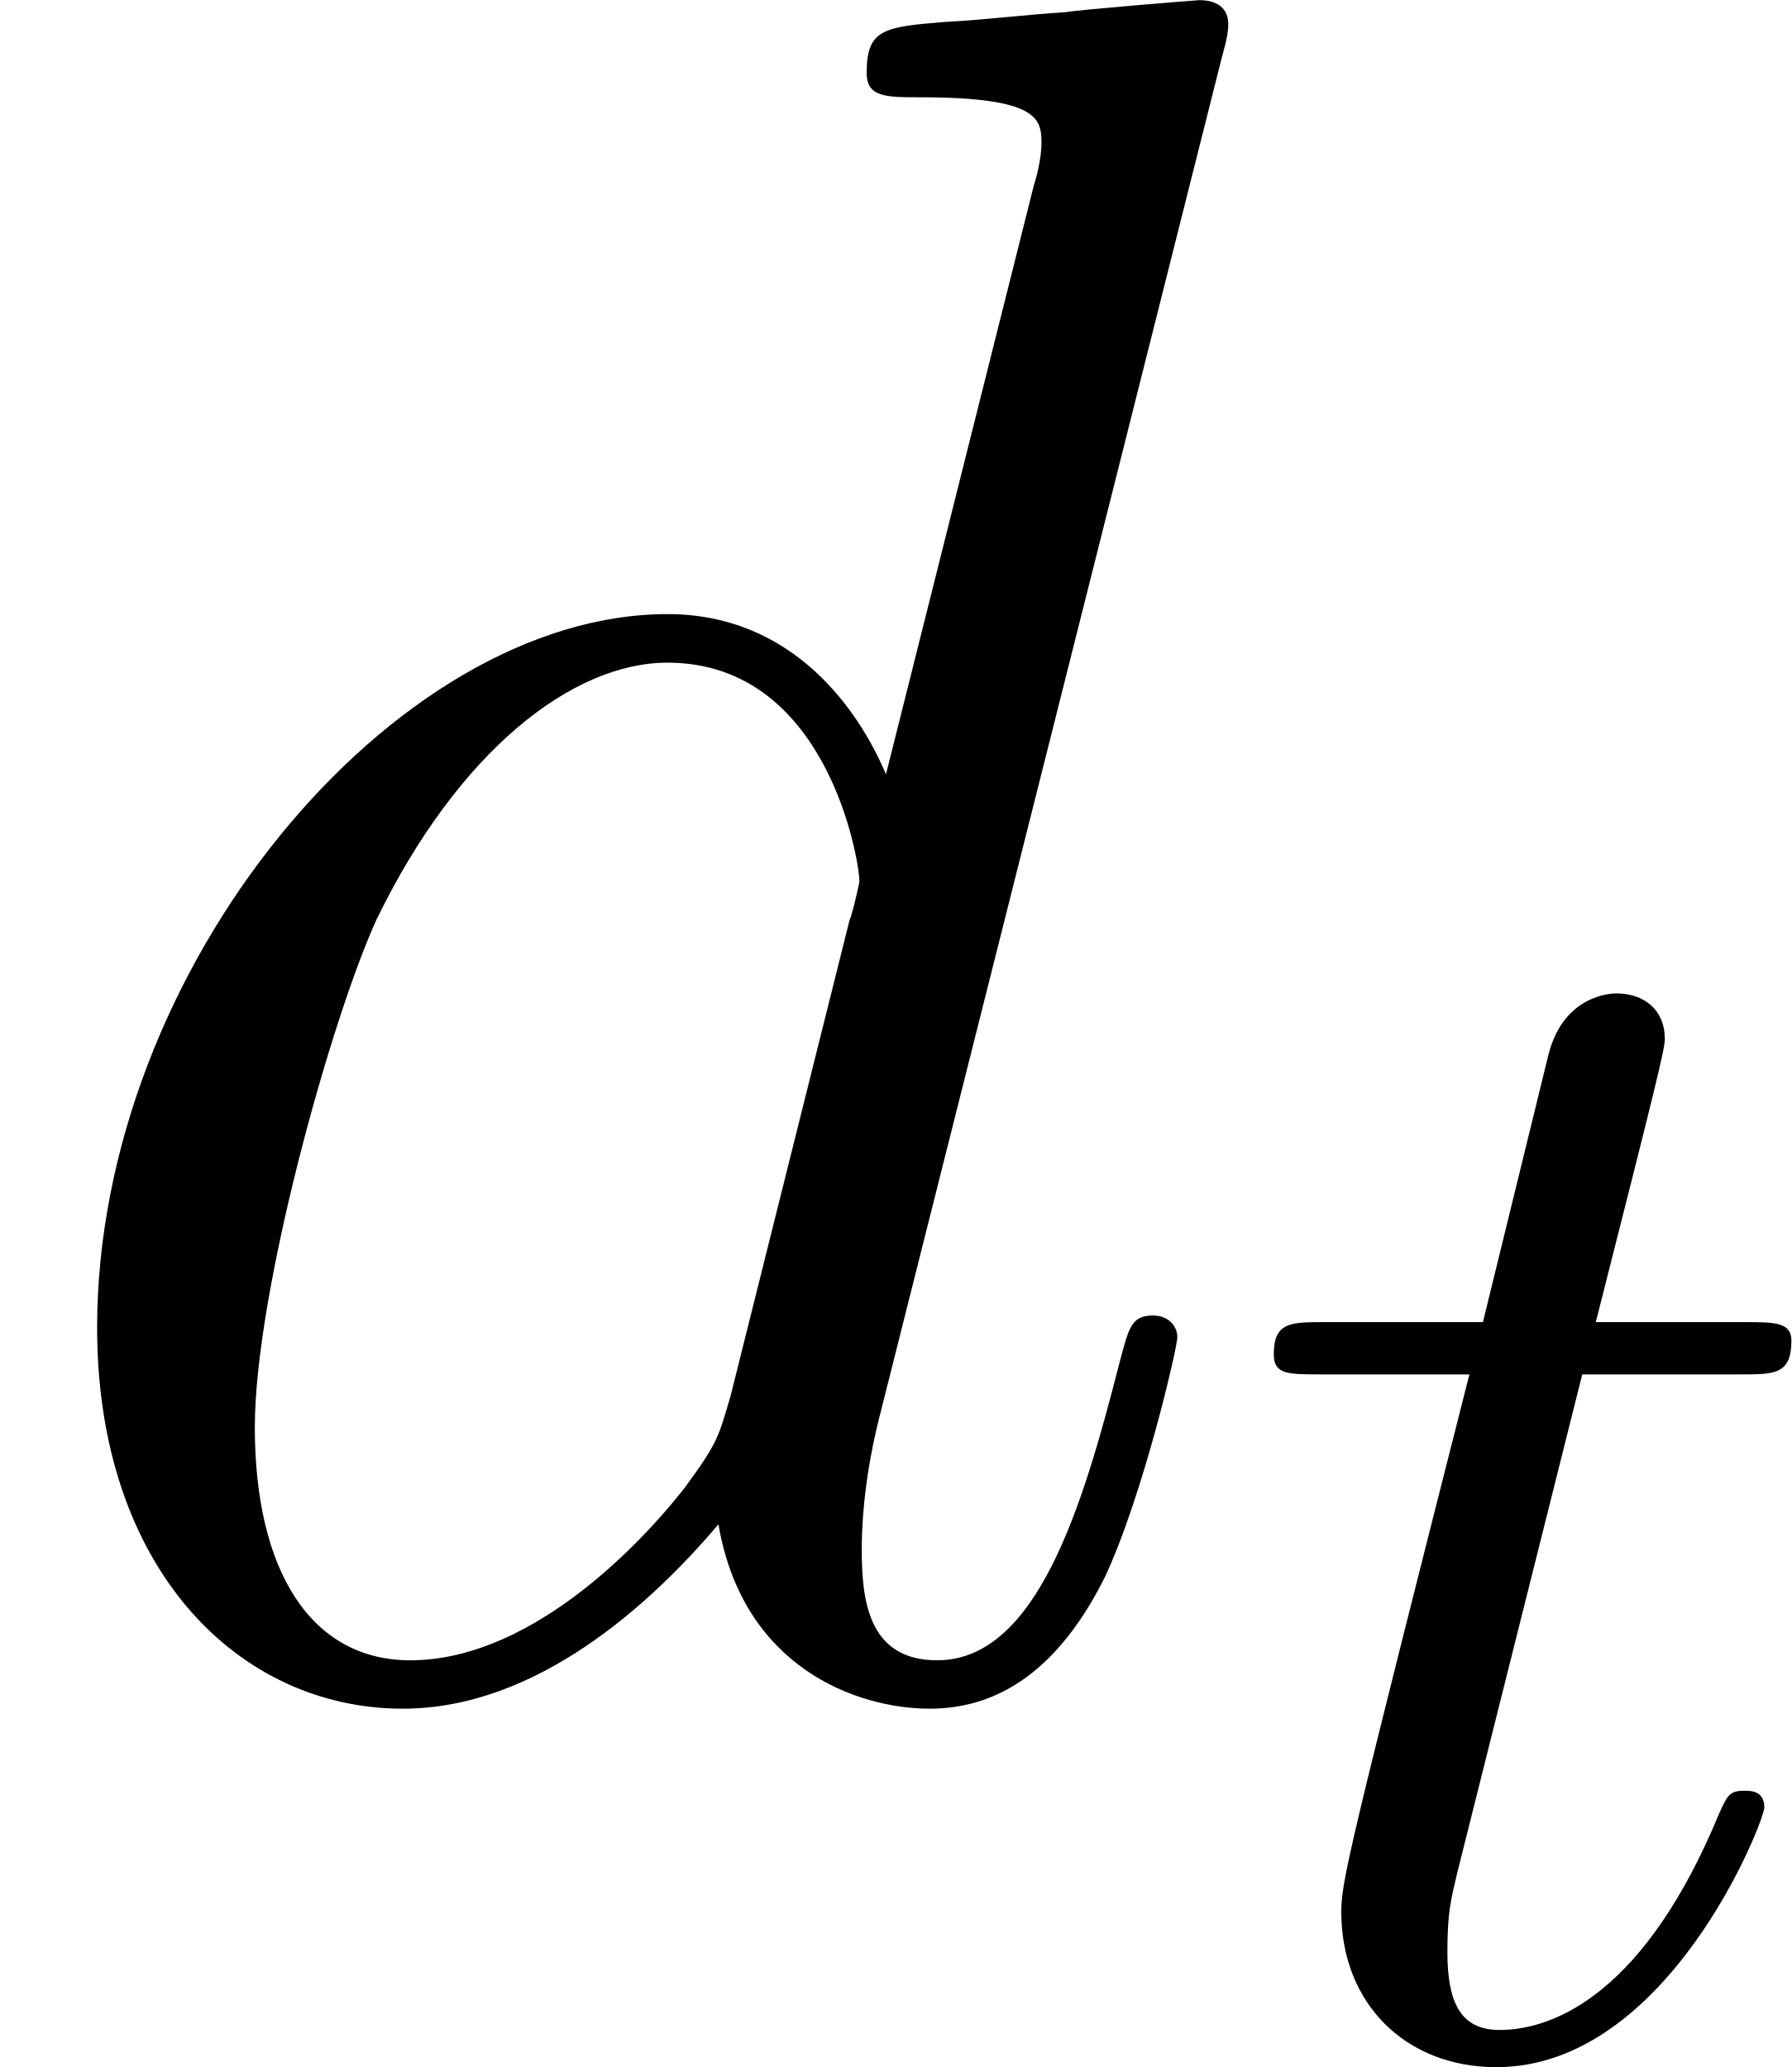
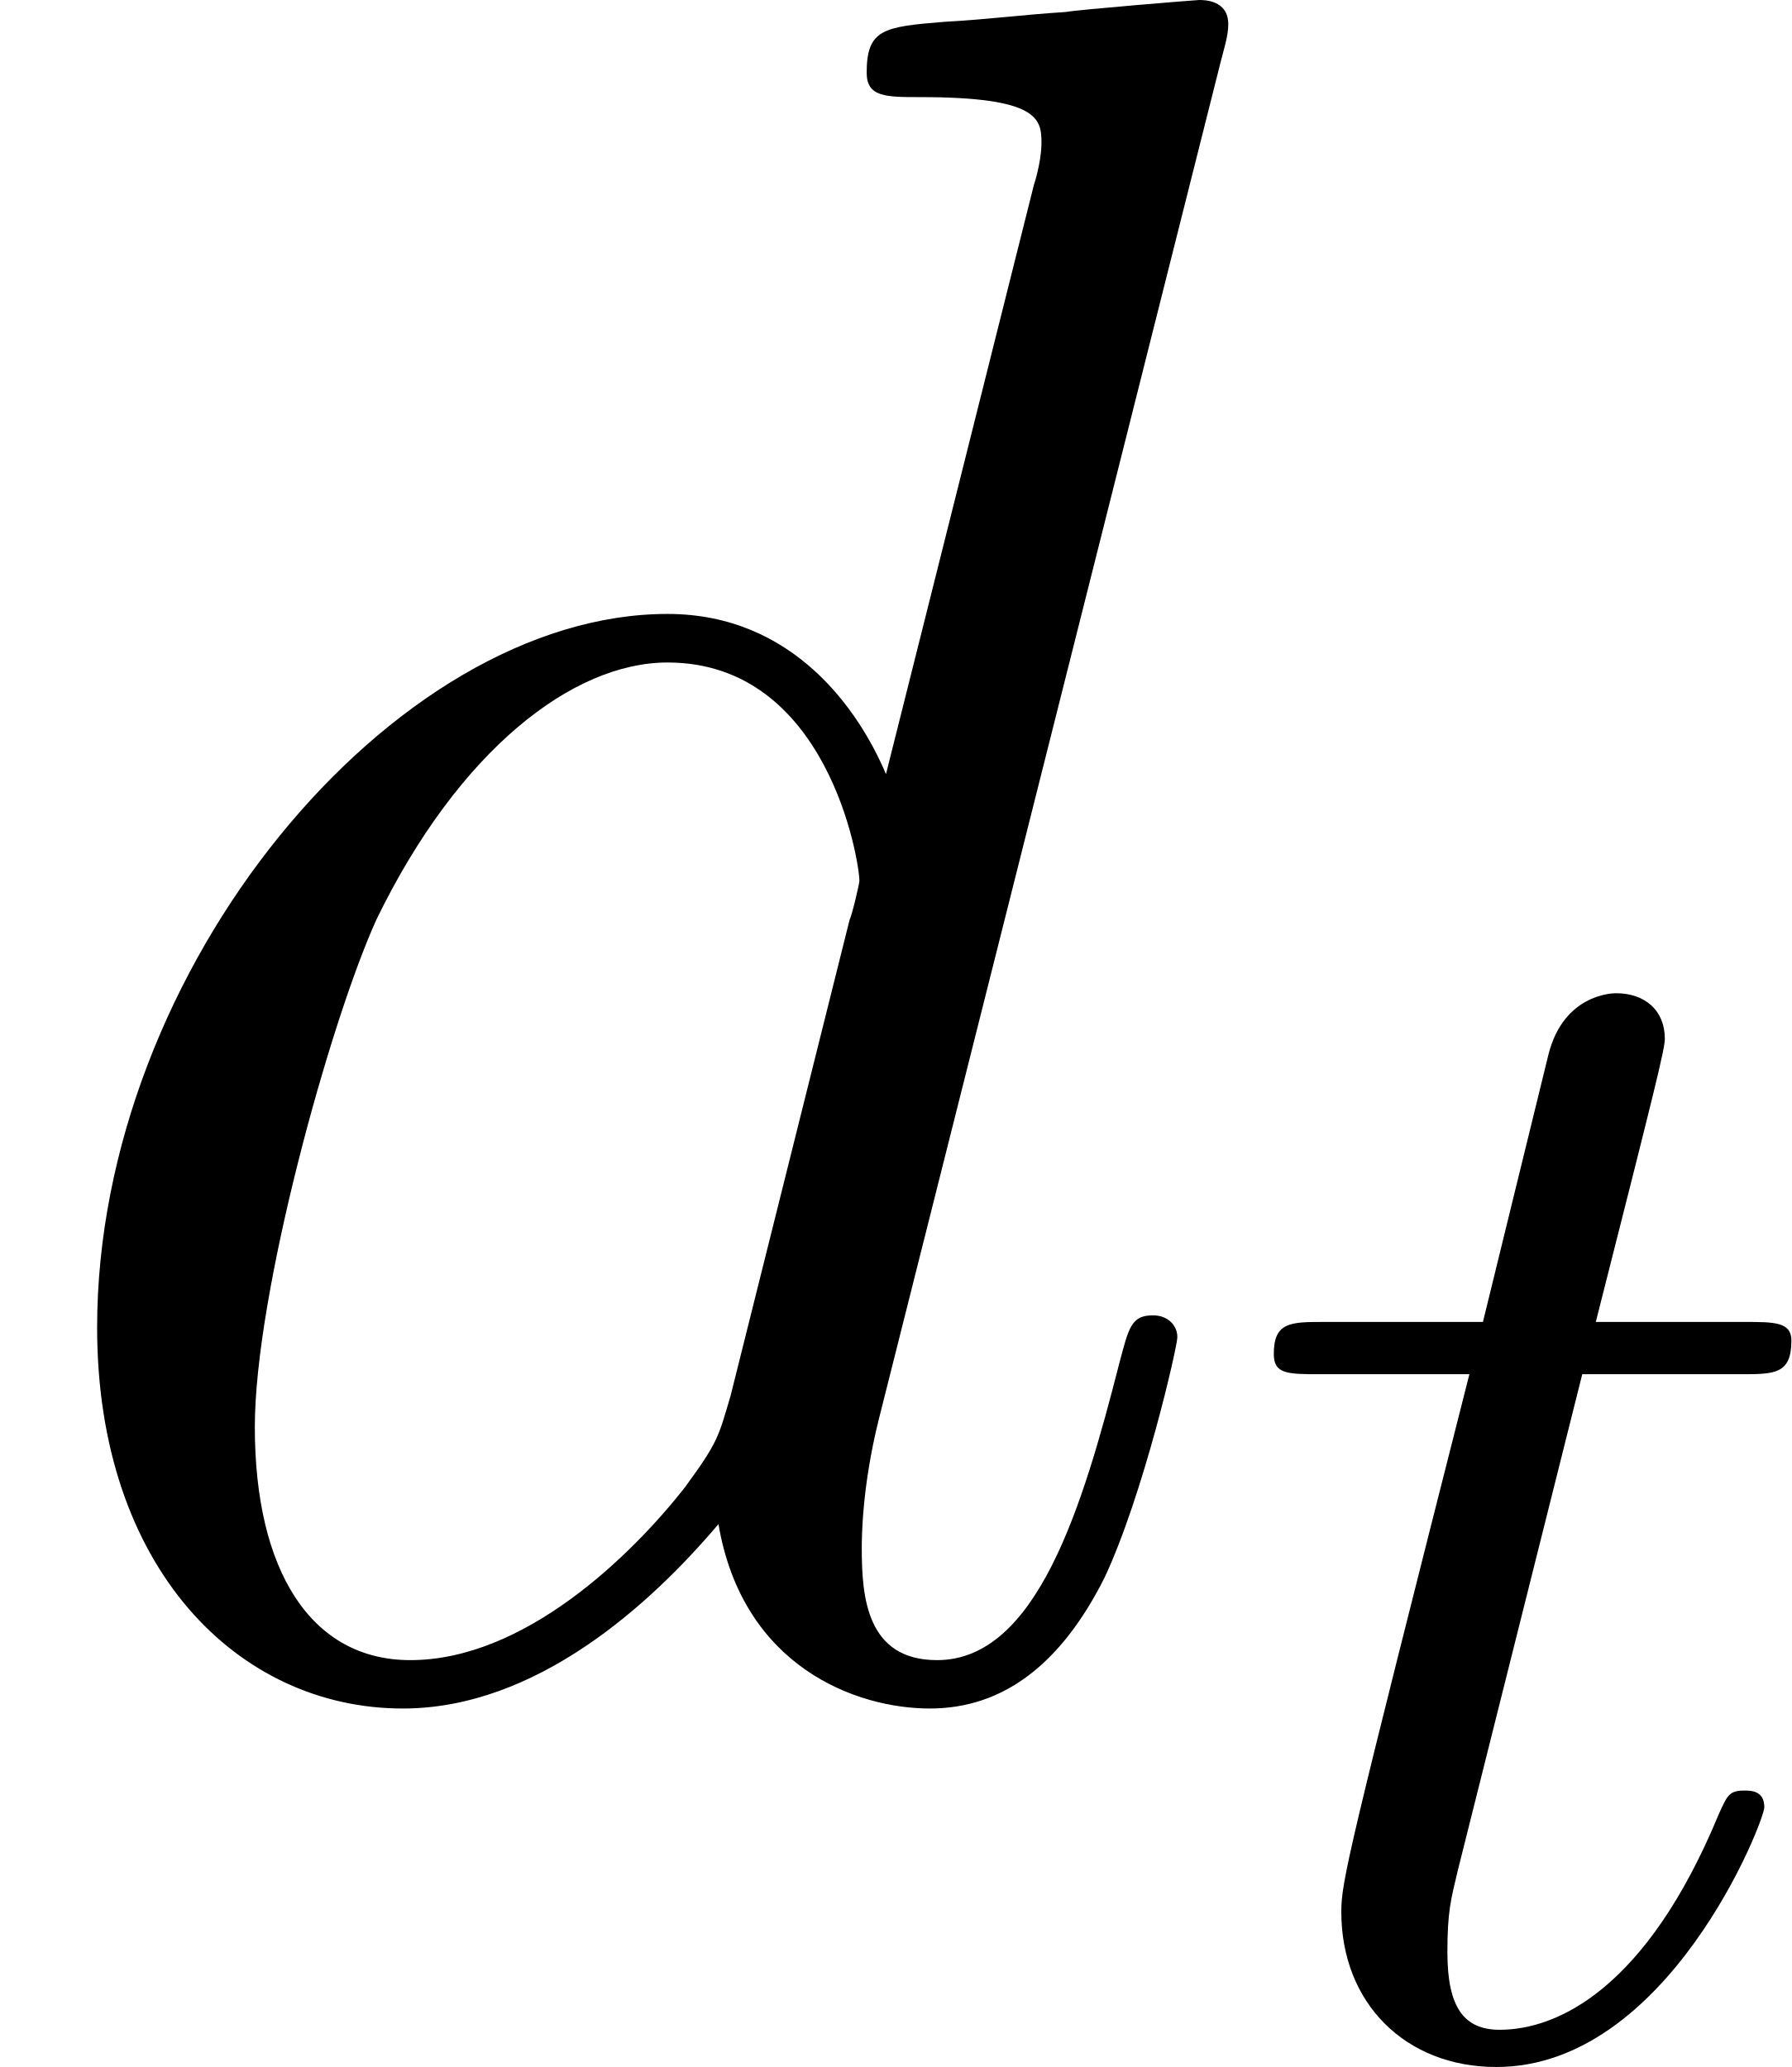
- <svg xmlns="http://www.w3.org/2000/svg" xmlns:xlink="http://www.w3.org/1999/xlink" version="1.1" width="10.587pt" height="12.218pt" viewBox="26.773 .156 10.587 12.218">
+ <svg xmlns="http://www.w3.org/2000/svg" xmlns:xlink="http://www.w3.org/1999/xlink" version="1.1" width="10.587pt" height="12.218pt" viewBox="26.773 592.336 10.587 12.218">
  <defs>
-     <path id="g25-116" d="M2.052-3.985H2.989C3.188-3.985 3.288-3.985 3.288-4.184C3.288-4.294 3.188-4.294 3.009-4.294H2.132C2.491-5.709 2.54-5.908 2.54-5.968C2.54-6.137 2.421-6.237 2.252-6.237C2.222-6.237 1.943-6.227 1.853-5.878L1.465-4.294H.528C.329-4.294 .229-4.294 .229-4.105C.229-3.985 .309-3.985 .508-3.985H1.385C.667-1.156 .628-.986 .628-.807C.628-.269 1.006 .11 1.544 .11C2.56 .11 3.128-1.345 3.128-1.425C3.128-1.524 3.049-1.524 3.009-1.524C2.919-1.524 2.909-1.494 2.859-1.385C2.431-.349 1.903-.11 1.564-.11C1.355-.11 1.255-.239 1.255-.568C1.255-.807 1.275-.877 1.315-1.046L2.052-3.985Z" />
+     <path id="g26-116" d="M2.052-3.985H2.989C3.188-3.985 3.288-3.985 3.288-4.184C3.288-4.294 3.188-4.294 3.009-4.294H2.132C2.491-5.709 2.54-5.908 2.54-5.968C2.54-6.137 2.421-6.237 2.252-6.237C2.222-6.237 1.943-6.227 1.853-5.878L1.465-4.294H.528C.329-4.294 .229-4.294 .229-4.105C.229-3.985 .309-3.985 .508-3.985H1.385C.667-1.156 .628-.986 .628-.807C.628-.269 1.006 .11 1.544 .11C2.56 .11 3.128-1.345 3.128-1.425C3.128-1.524 3.049-1.524 3.009-1.524C2.919-1.524 2.909-1.494 2.859-1.385C2.431-.349 1.903-.11 1.564-.11C1.355-.11 1.255-.239 1.255-.568C1.255-.807 1.275-.877 1.315-1.046L2.052-3.985Z" />
    <path id="g12-100" d="M7.216-9.598C7.23-9.655 7.259-9.741 7.259-9.813C7.259-9.956 7.116-9.956 7.087-9.956C7.073-9.956 6.37-9.899 6.298-9.885C6.054-9.87 5.839-9.841 5.581-9.827C5.222-9.798 5.122-9.784 5.122-9.526C5.122-9.382 5.236-9.382 5.437-9.382C6.14-9.382 6.155-9.253 6.155-9.11C6.155-9.024 6.126-8.909 6.111-8.866L5.236-5.38C5.079-5.753 4.691-6.327 3.945-6.327C2.324-6.327 .574-4.232 .574-2.109C.574-.689 1.406 .143 2.381 .143C3.171 .143 3.845-.473 4.246-.947C4.39-.1 5.064 .143 5.495 .143S6.269-.115 6.528-.631C6.757-1.119 6.958-1.994 6.958-2.052C6.958-2.123 6.901-2.181 6.814-2.181C6.685-2.181 6.671-2.109 6.614-1.894C6.398-1.047 6.126-.143 5.538-.143C5.122-.143 5.093-.516 5.093-.803C5.093-.861 5.093-1.162 5.193-1.564L7.216-9.598ZM4.318-1.707C4.246-1.463 4.246-1.435 4.046-1.162C3.73-.76 3.099-.143 2.425-.143C1.836-.143 1.506-.674 1.506-1.521C1.506-2.31 1.951-3.917 2.224-4.519C2.711-5.523 3.386-6.04 3.945-6.04C4.892-6.04 5.079-4.863 5.079-4.749C5.079-4.734 5.036-4.548 5.021-4.519L4.318-1.707Z" />
  </defs>
  <g id="page1">
-     <use x="26.773" y="10.113" xlink:href="#g12-100" />
-     <use x="34.072" y="12.265" xlink:href="#g25-116" />
+     <use x="26.773" y="602.292" xlink:href="#g12-100" />
+     <use x="34.072" y="604.444" xlink:href="#g26-116" />
  </g>
</svg>
